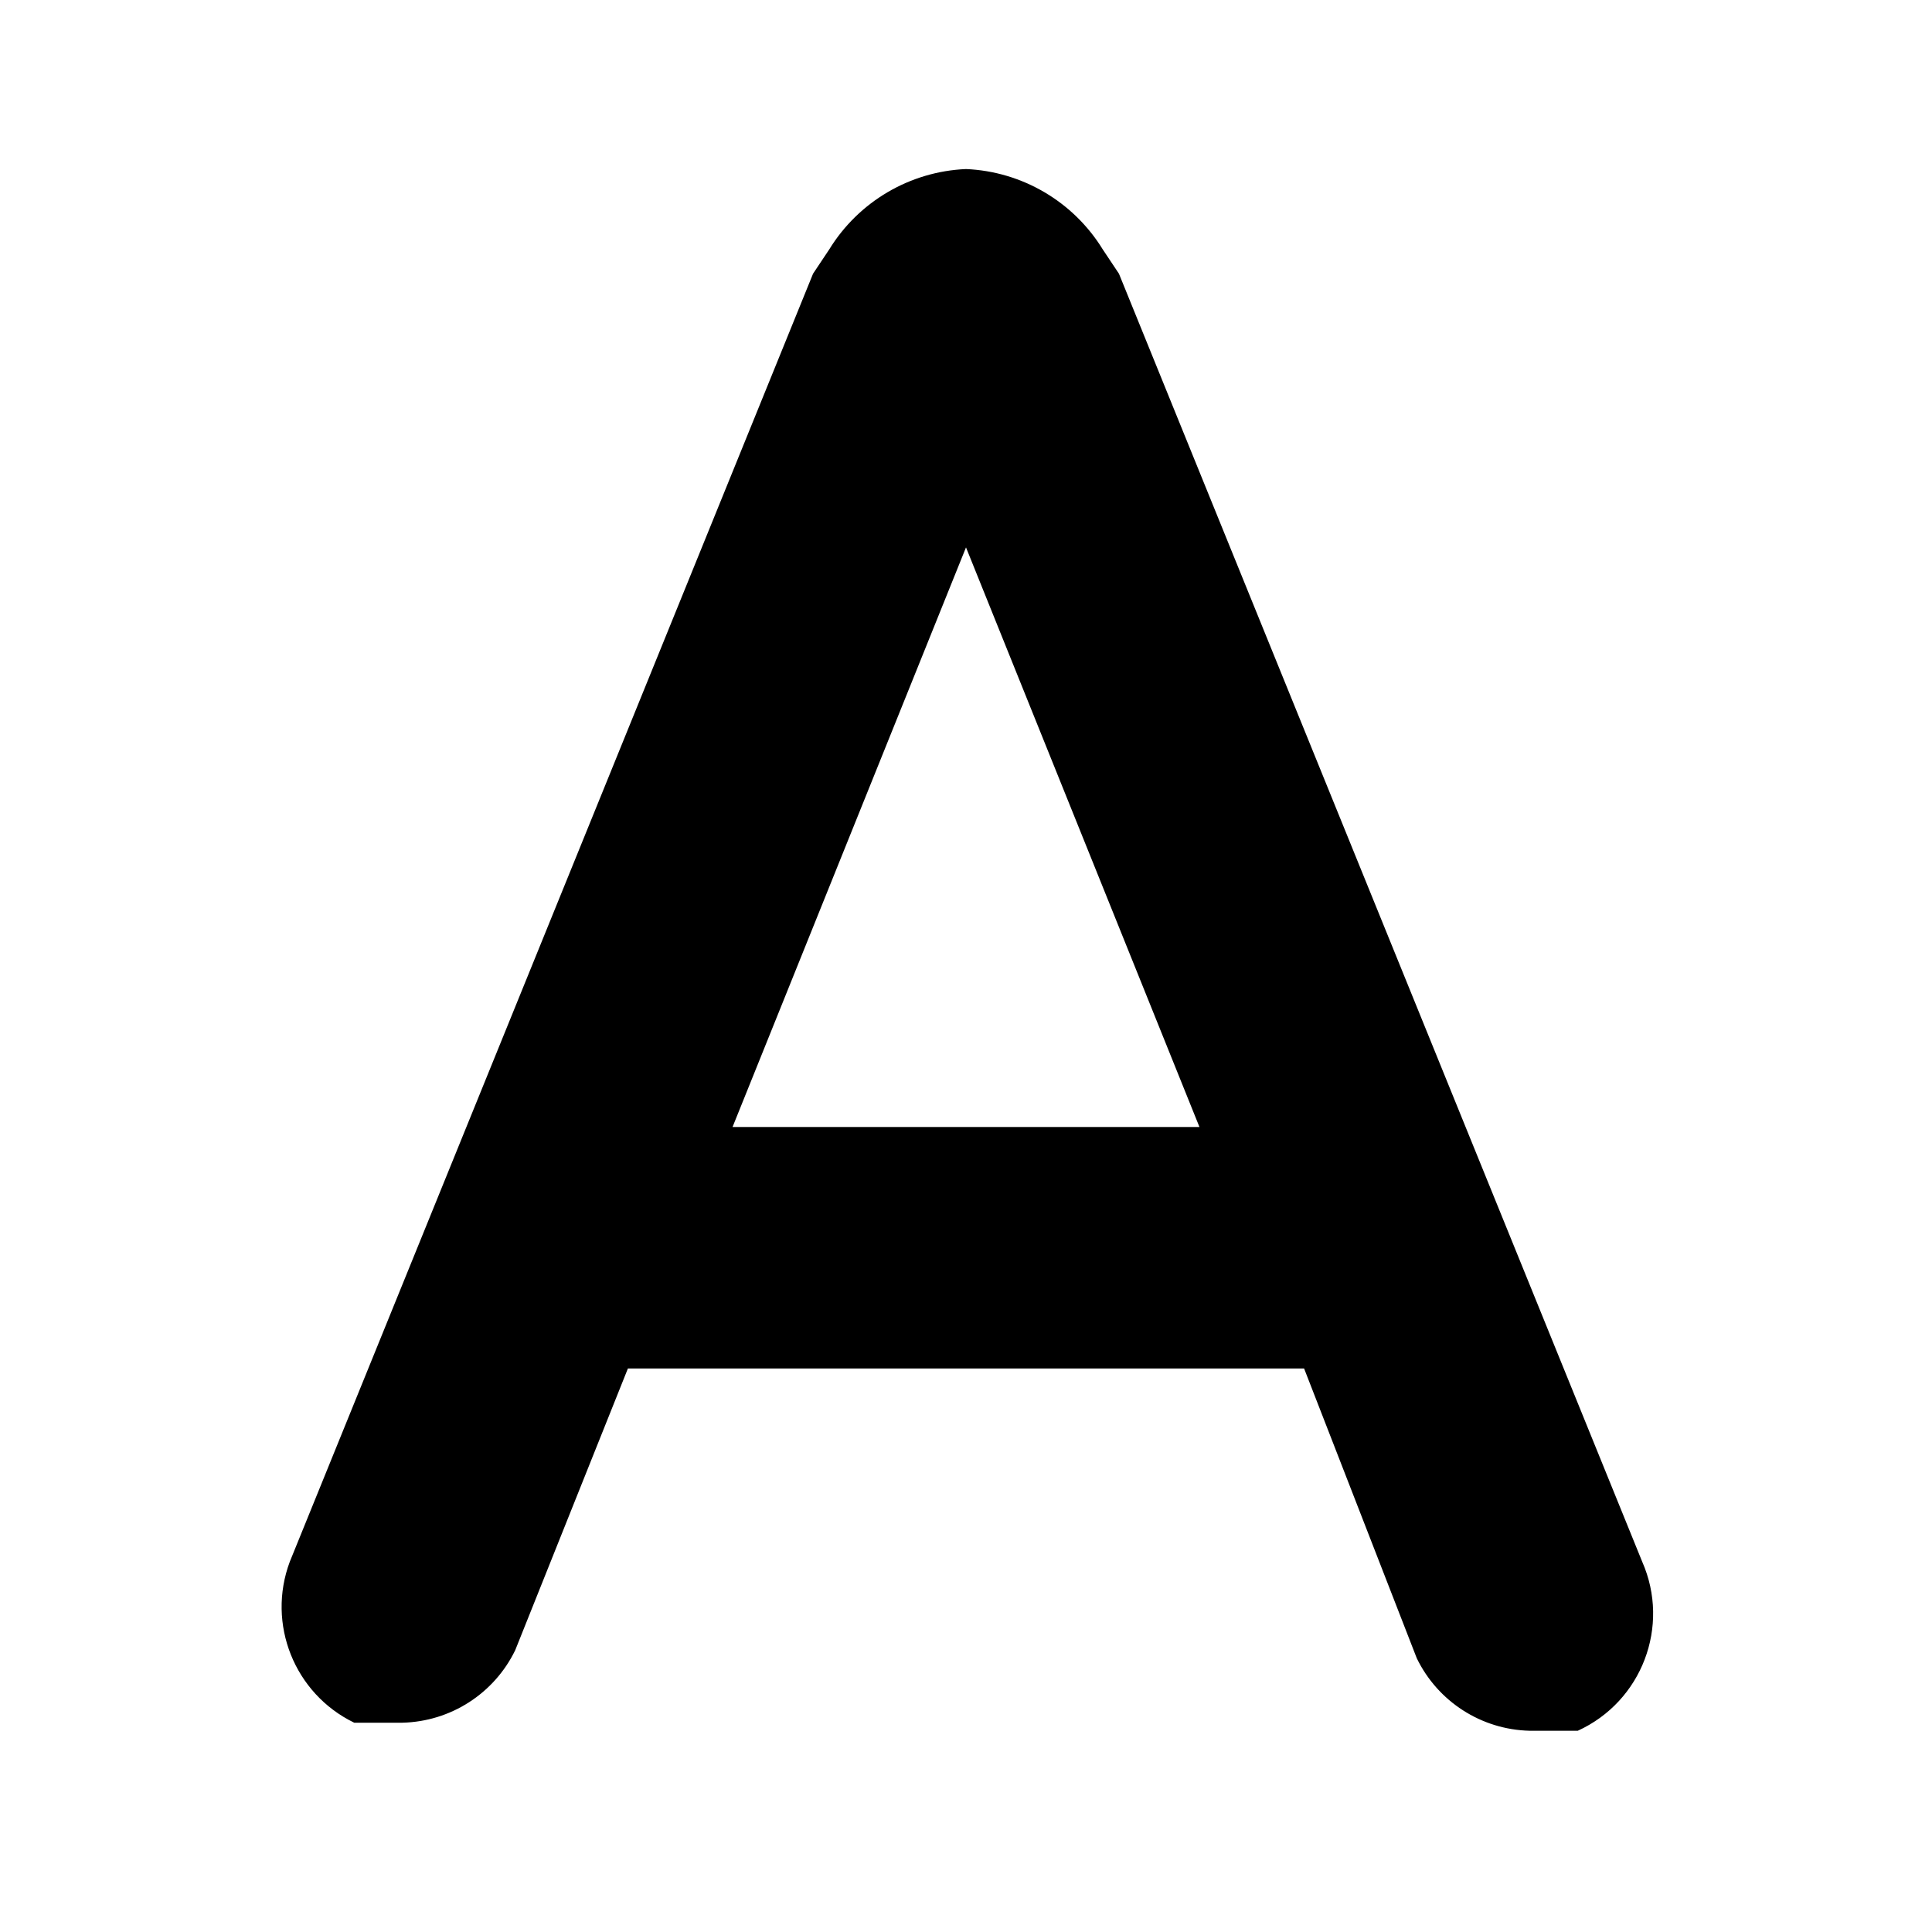
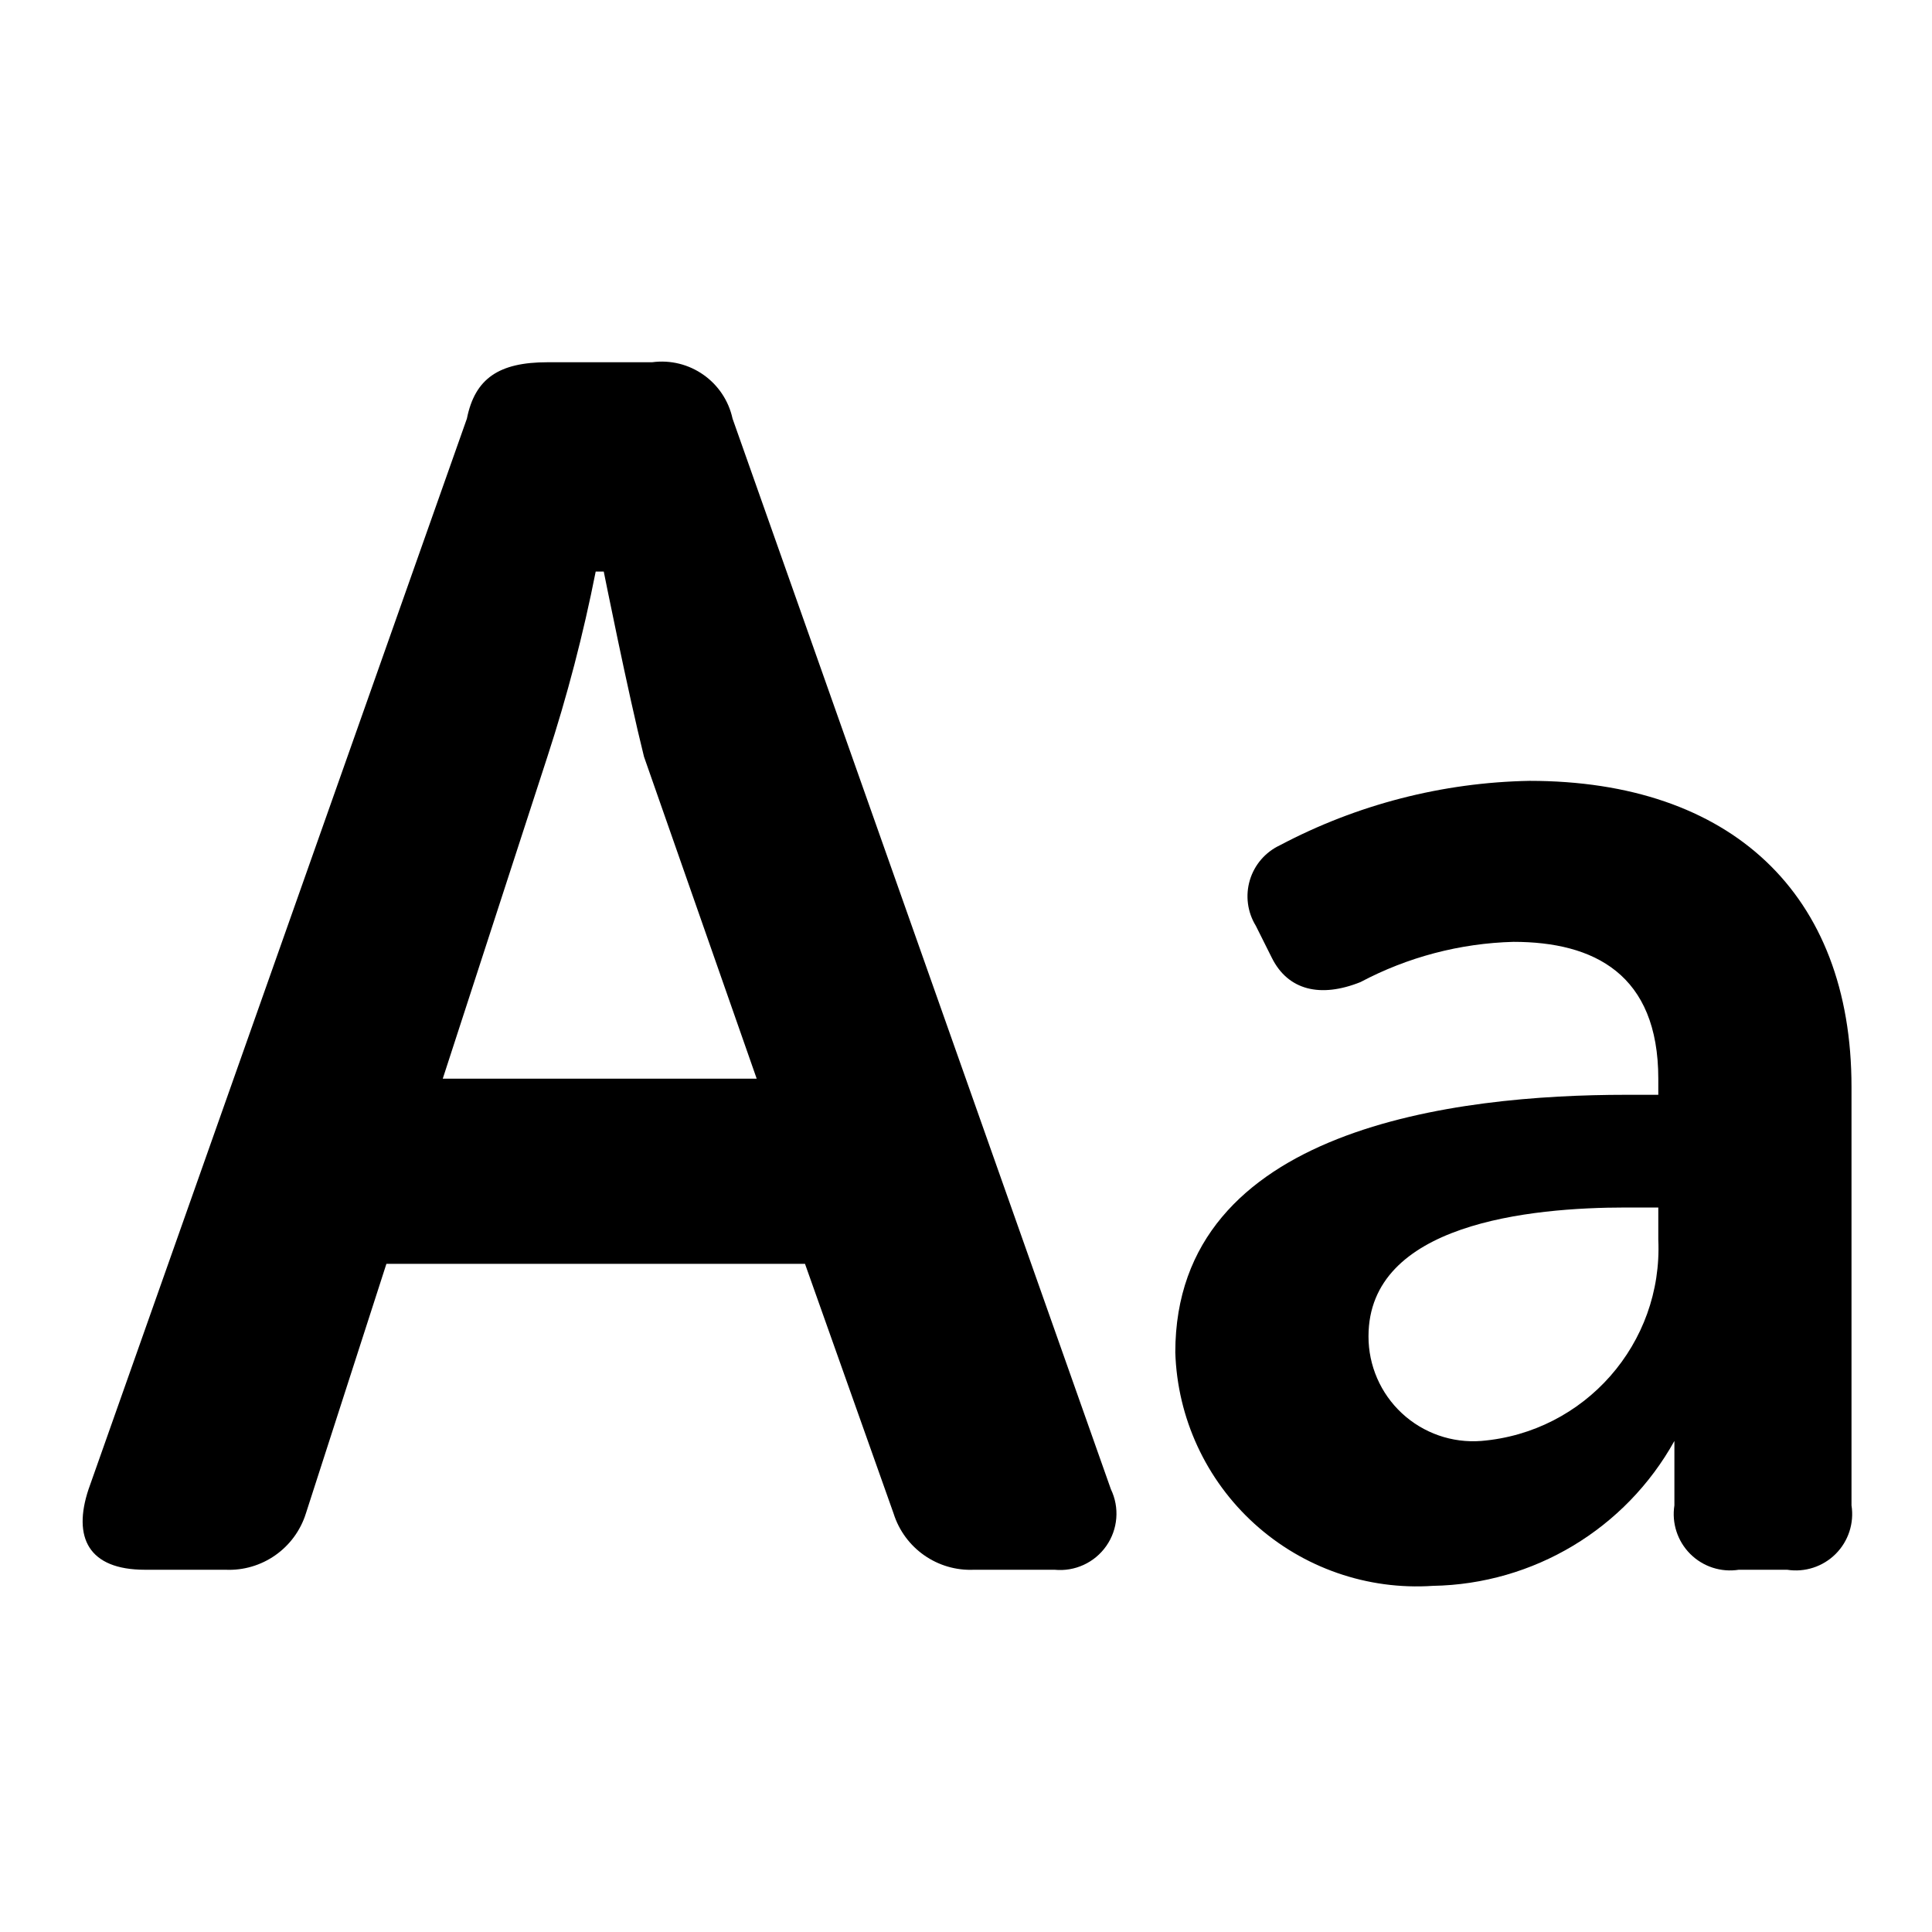
<svg xmlns="http://www.w3.org/2000/svg" viewBox="0 0 24 24">
-   <path d="M20.4,19.4l-6.5-16-.2-.3a2.1,2.1,0,0,0-1.7-1,2.1,2.1,0,0,0-1.7,1l-.2.3-6.5,16a1.6,1.6,0,0,0,.8,2H5a1.6,1.6,0,0,0,1.4-.9L7.8,17h8.4l1.4,3.6a1.6,1.6,0,0,0,1.4.9h.6A1.6,1.6,0,0,0,20.4,19.4ZM9.1,14,12,6.8,14.9,14Z" />
+   <path d="M5.8,5.2c.1-.5.4-.7,1-.7H8.1a.9.9,0,0,1,1,.7l4.7,13.3a.7.7,0,0,1-.7,1h-1a1,1,0,0,1-1-.7L10,15.7H4.8l-1,3.1a1,1,0,0,1-1,.7h-1c-.7,0-.9-.4-.7-1Zm3.6,8.2L8,9.4c-.2-.8-.5-2.3-.5-2.3H7.4a19.8,19.8,0,0,1-.6,2.3l-1.3,4Z" />
+   <path d="M20.2,13.6h.4v-.2c0-1.3-.8-1.7-1.8-1.7a4.3,4.3,0,0,0-1.9.5c-.5.2-.9.1-1.1-.3l-.2-.4a.7.7,0,0,1,.3-1A6.9,6.9,0,0,1,19,9.7c2.5,0,4,1.4,4,3.8v5.2a.7.7,0,0,1-.8.8h-.6a.7.7,0,0,1-.8-.8v-.8h0a3.5,3.5,0,0,1-3,1.8,3,3,0,0,1-3.2-2.9C14.6,14,18.1,13.6,20.2,13.6Zm-1.8,4.3a2.4,2.4,0,0,0,2.2-2.5V15h-.4c-1.2,0-3.2.2-3.2,1.6A1.3,1.3,0,0,0,18.4,17.9Z" />
</svg>
